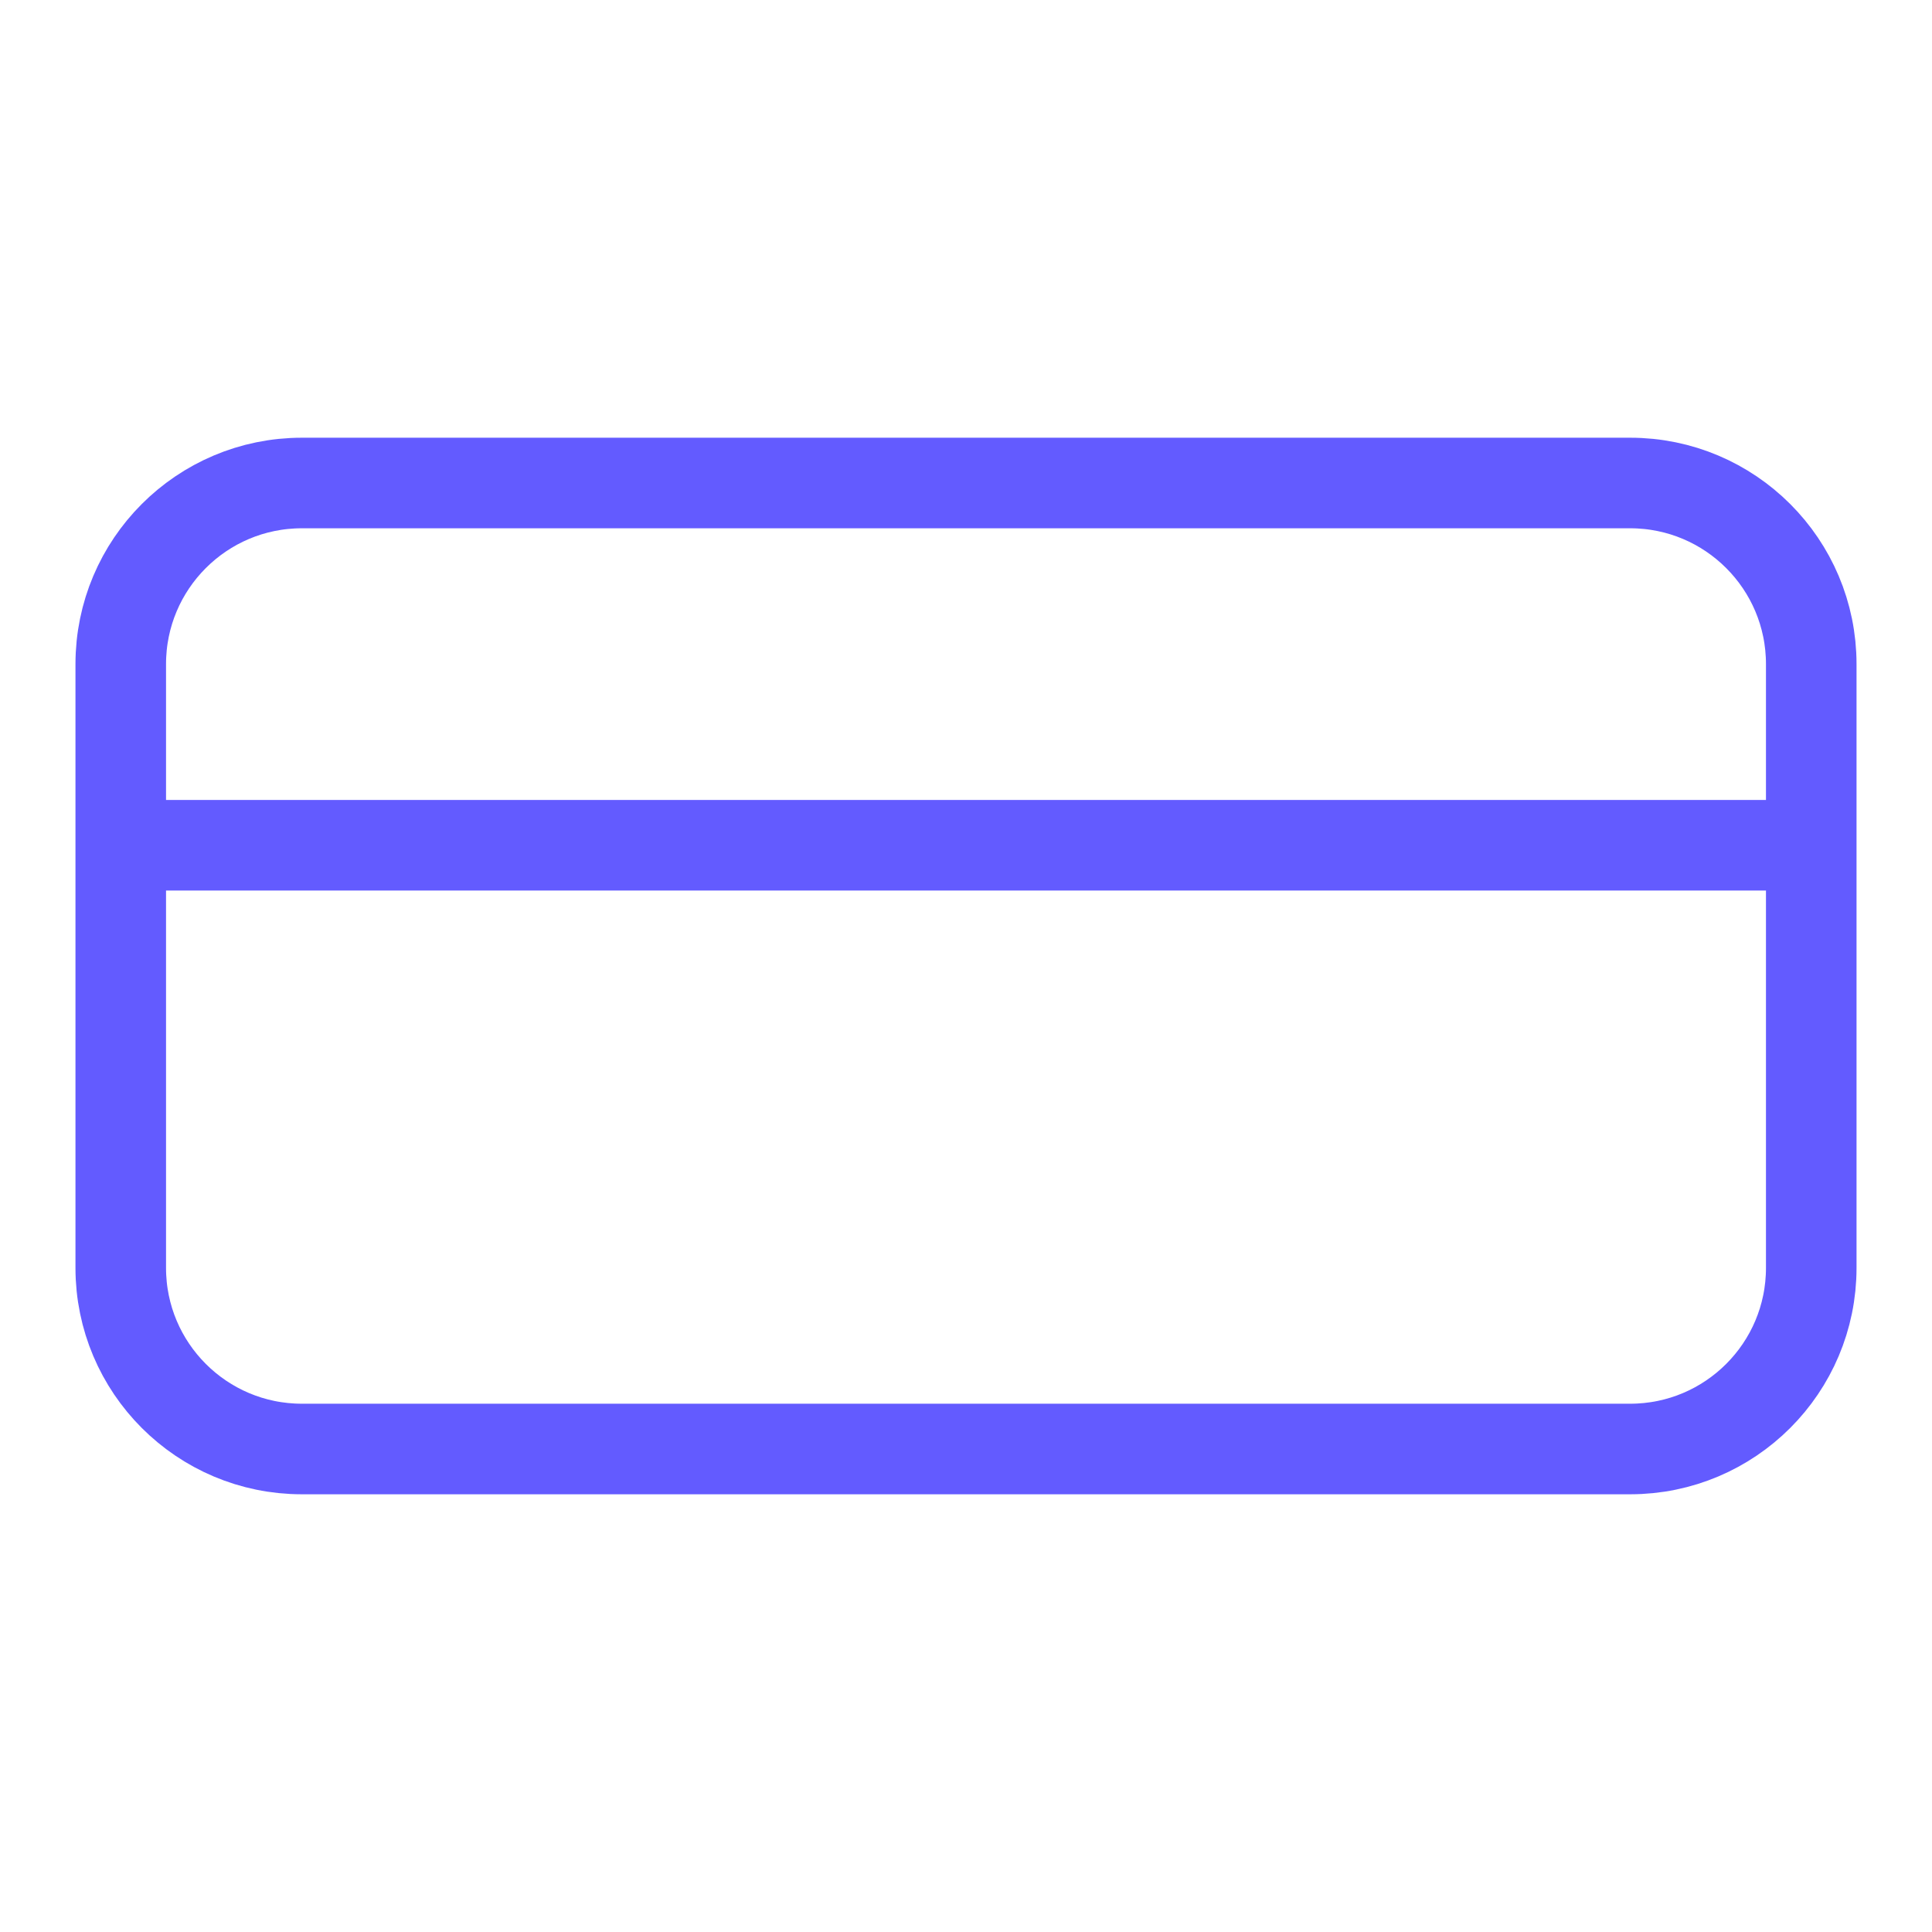
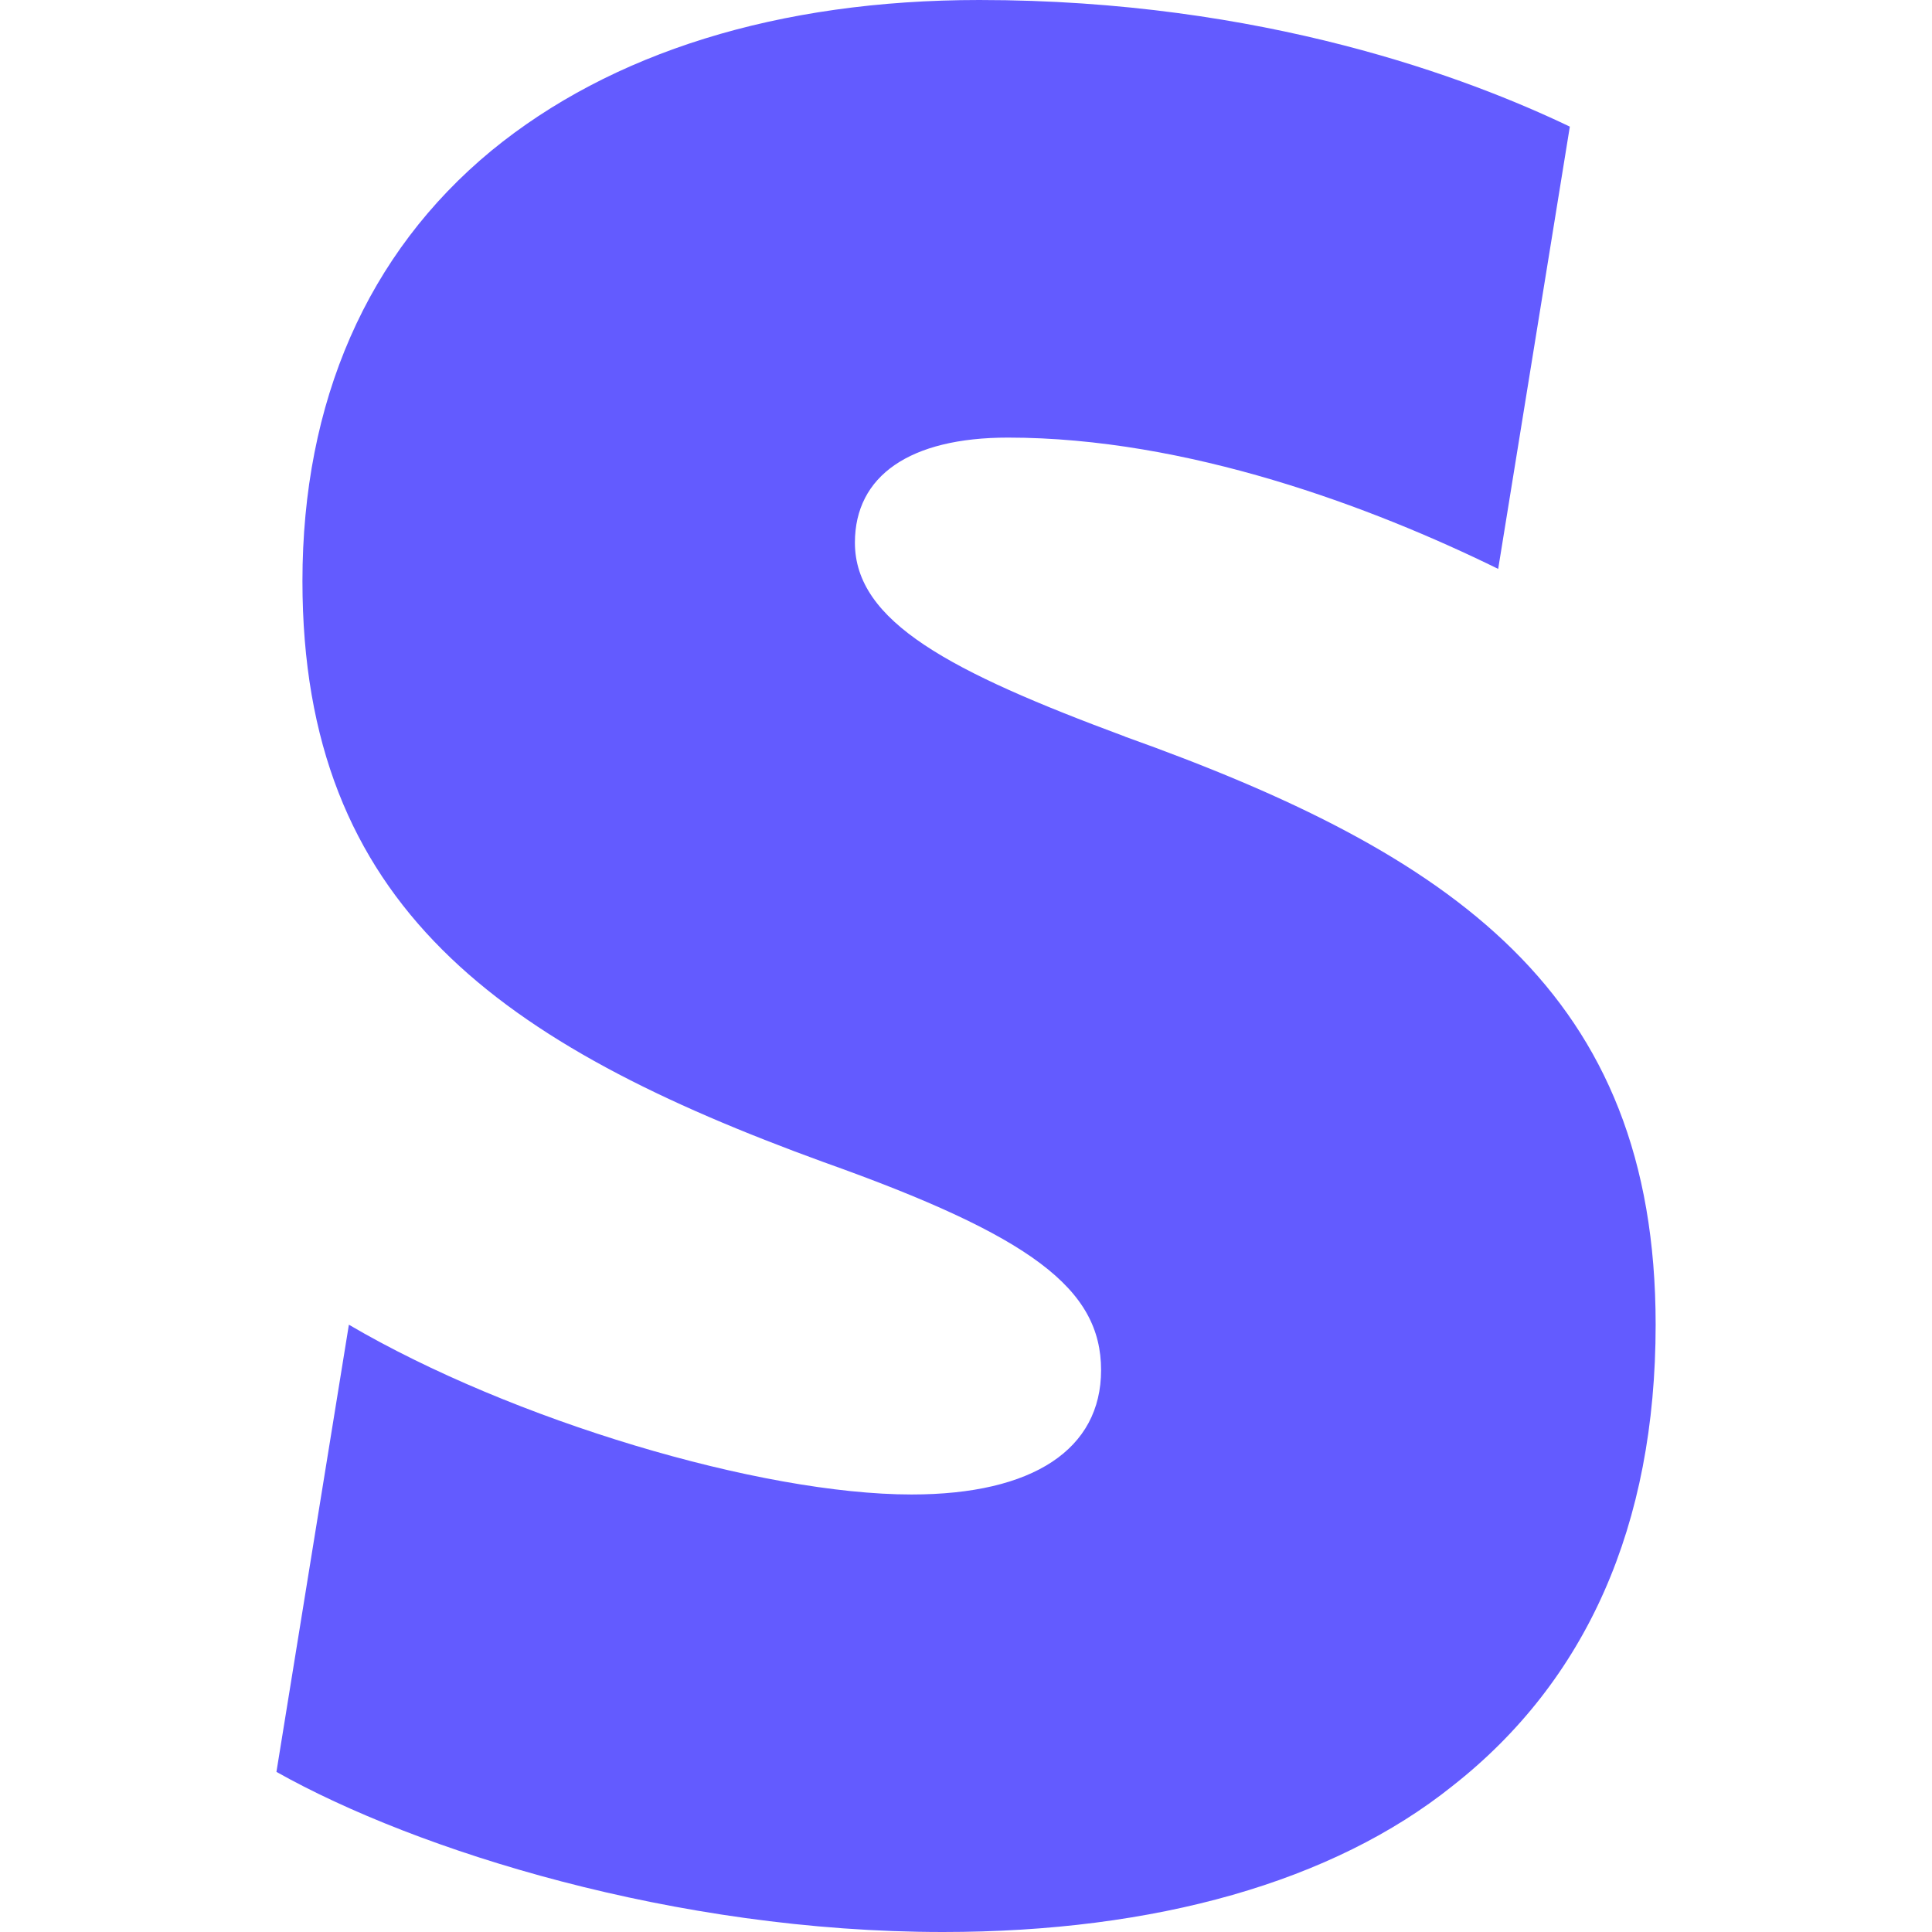
- <svg xmlns="http://www.w3.org/2000/svg" viewBox="0 0 32 32" fill="none">
-   <rect x="2" y="8" width="28" height="16" rx="3" fill="none" stroke="#635BFF" stroke-width="1.5" />
-   <path d="M2 14H30" stroke="#635BFF" stroke-width="1.5" />
+ <svg xmlns="http://www.w3.org/2000/svg" role="img" viewBox="0 0 24 24">
+   <path d="M13.976 9.15c-2.172-.806-3.356-1.426-3.356-2.409 0-.831.683-1.305 1.901-1.305 2.227 0 4.515.858 6.09 1.631l.89-5.494C18.252.975 15.697 0 12.165 0 9.667 0 7.589.654 6.104 1.872 4.56 3.147 3.757 4.992 3.757 7.218c0 4.039 2.467 5.76 6.476 7.219 2.585.92 3.445 1.574 3.445 2.583 0 .98-.84 1.545-2.354 1.545-1.875 0-4.965-.921-6.99-2.109l-.9 5.555C5.175 22.99 8.385 24 11.714 24c2.641 0 4.843-.624 6.328-1.813 1.664-1.305 2.525-3.236 2.525-5.732 0-4.128-2.524-5.851-6.594-7.305h.003z" fill="#635BFF" />
</svg>
